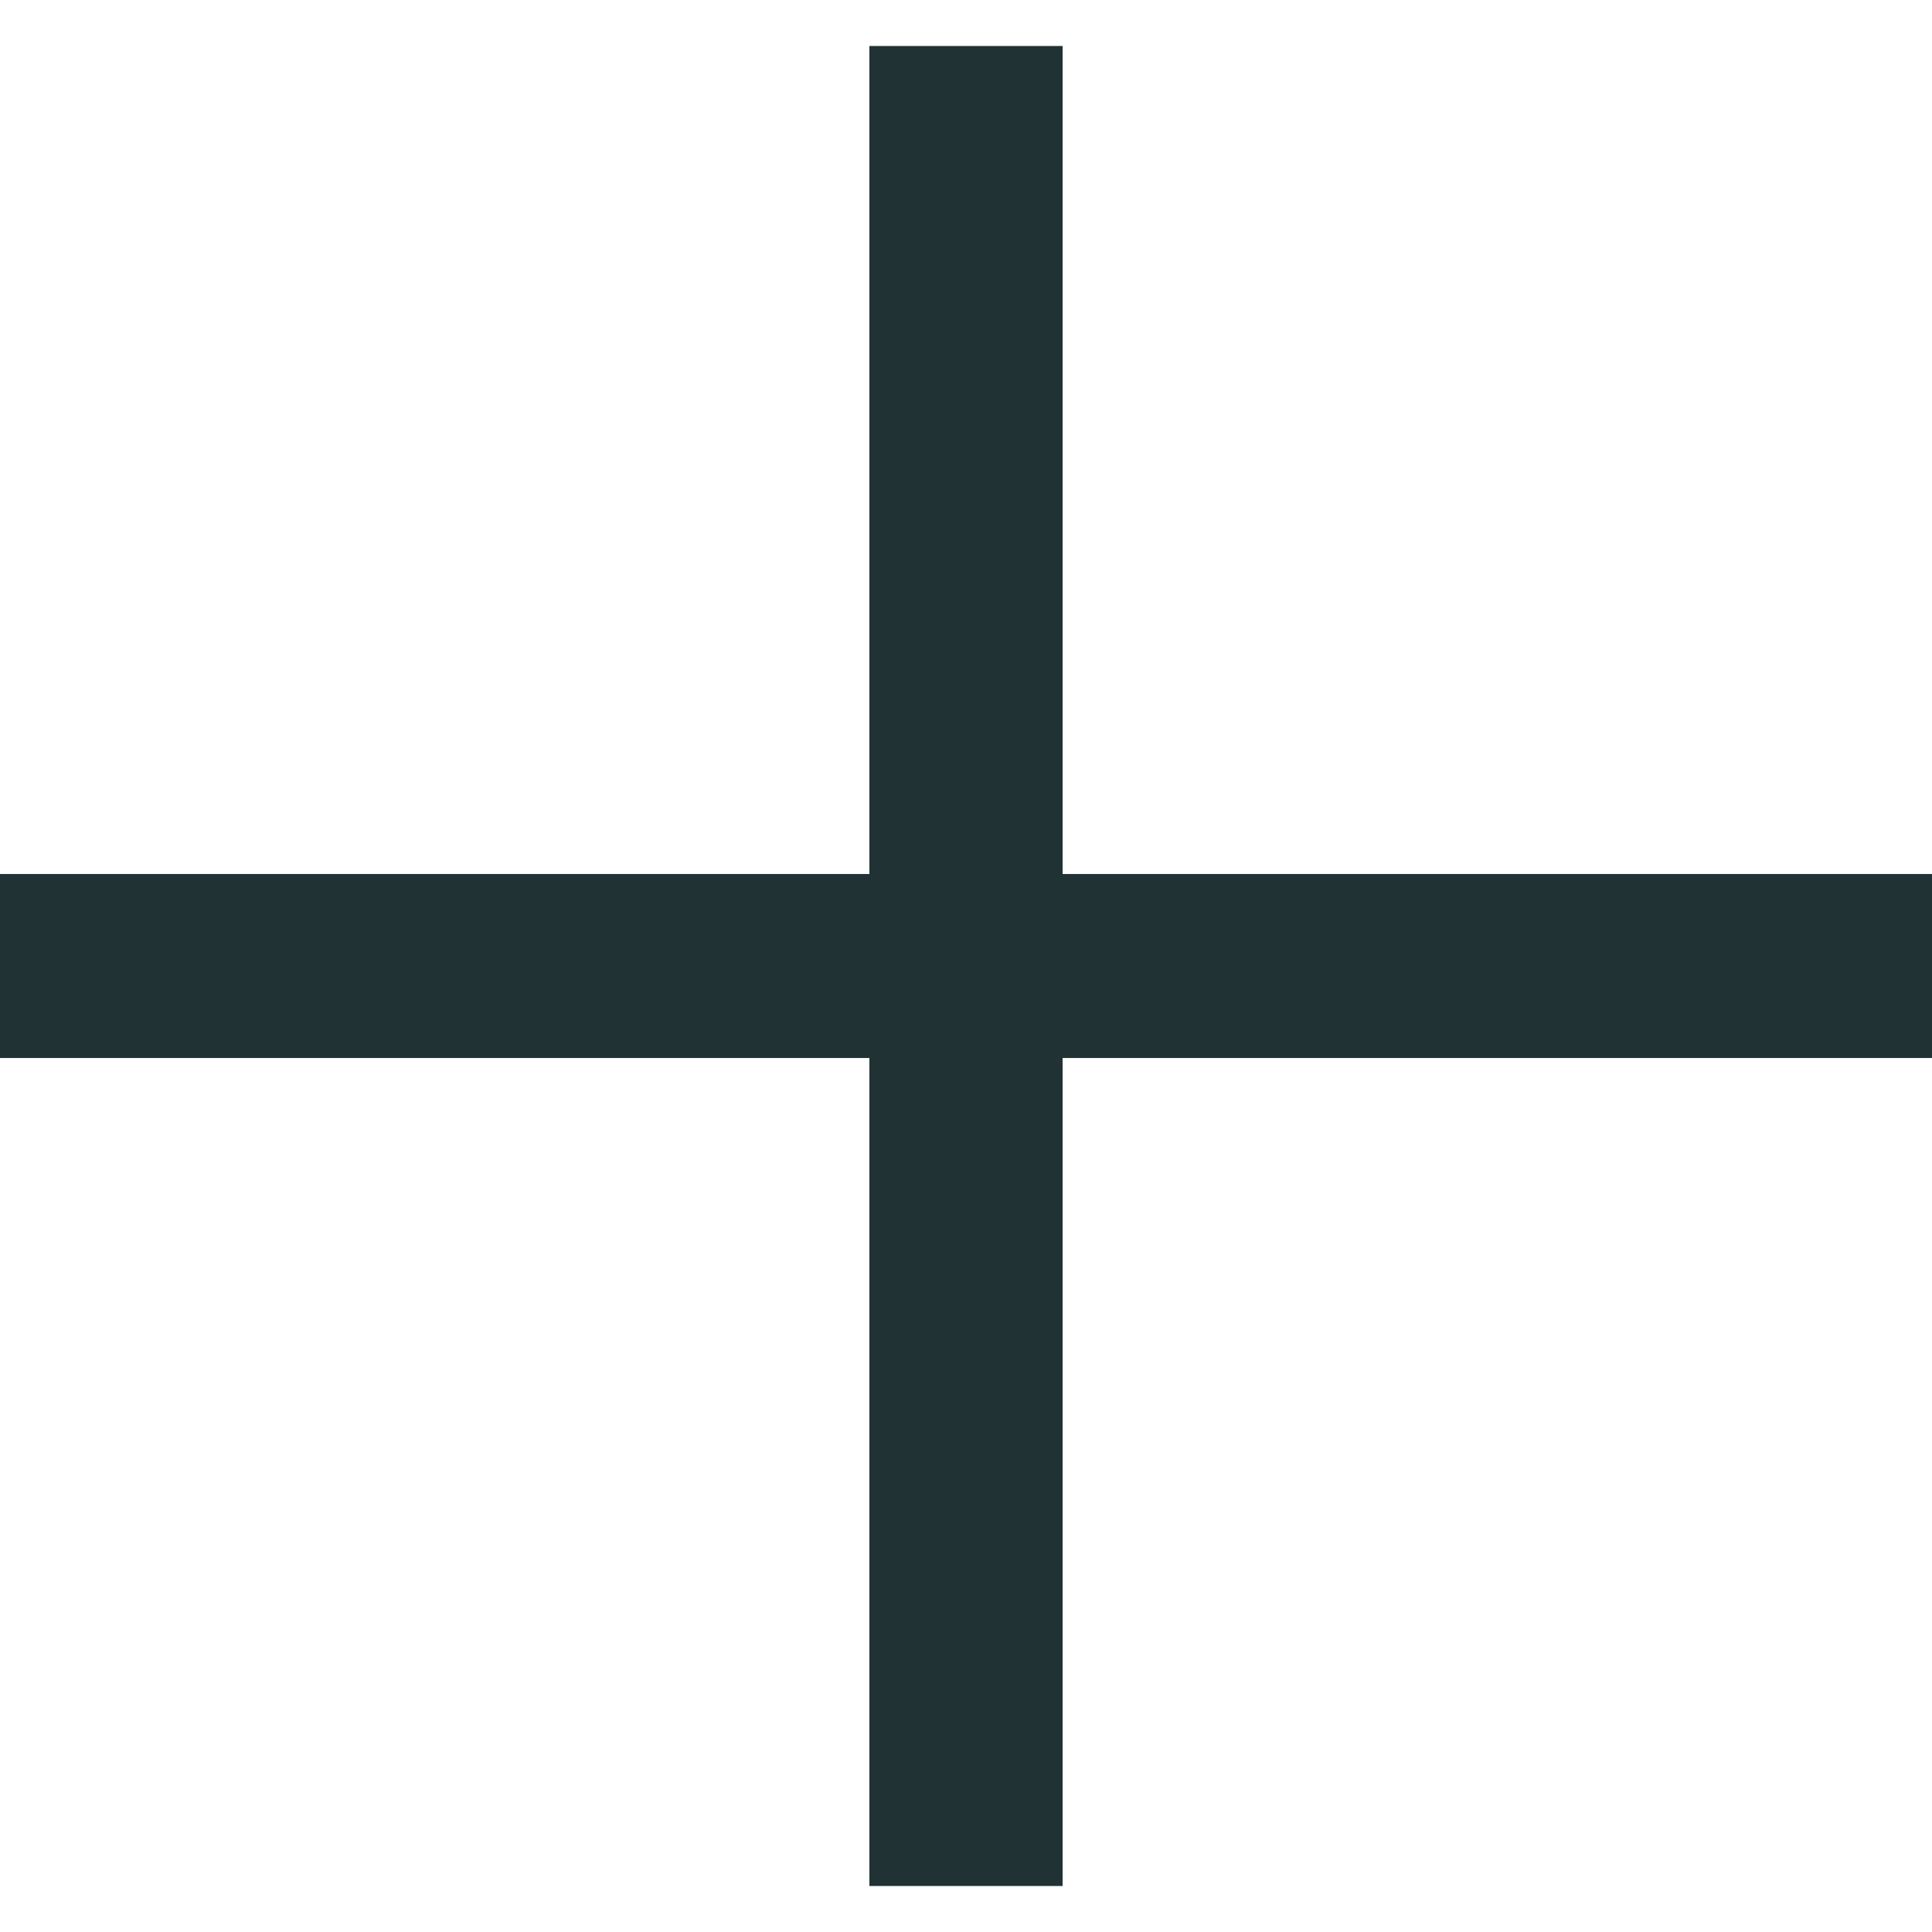
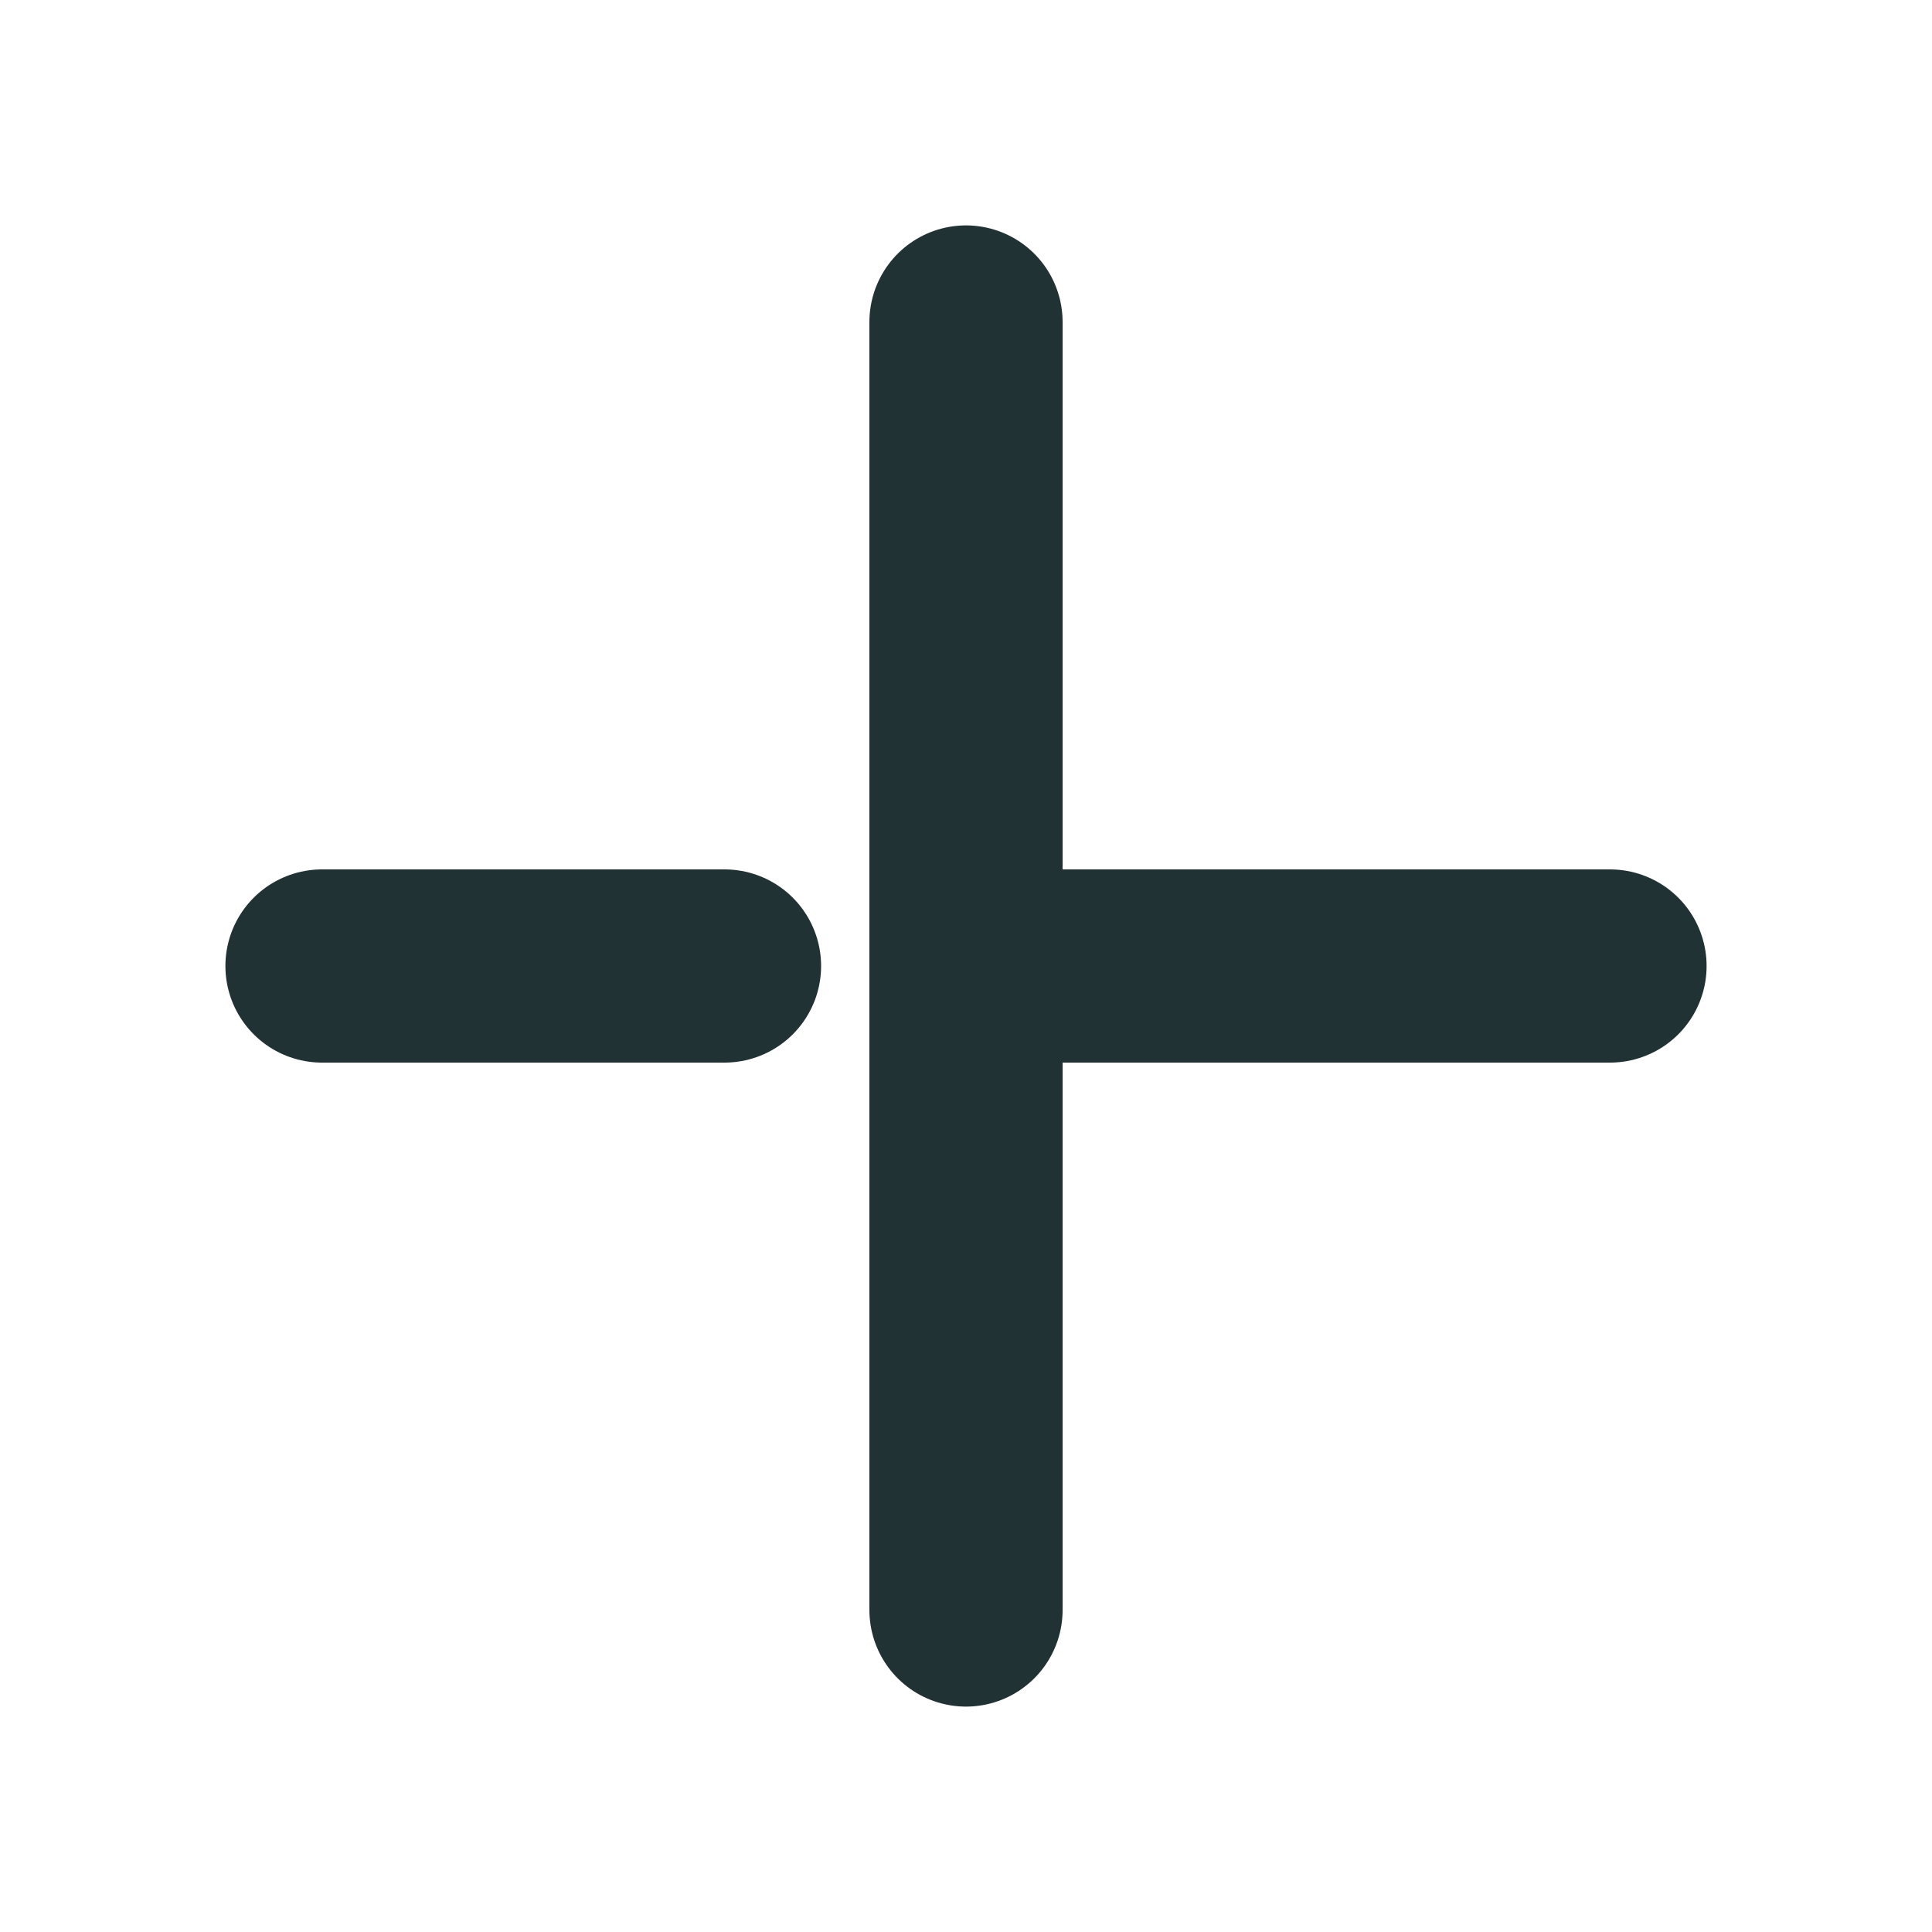
- <svg xmlns="http://www.w3.org/2000/svg" width="16px" height="16px" viewBox="0 -0.5 21 21" version="1.1" fill="#000000">
+ <svg xmlns="http://www.w3.org/2000/svg" width="24px" height="24px" viewBox="0 0 24.00 24.00" fill="none" stroke="#213234">
  <g id="SVGRepo_bgCarrier" stroke-width="0" />
  <g id="SVGRepo_tracerCarrier" stroke-linecap="round" stroke-linejoin="round" />
  <g id="SVGRepo_iconCarrier">
-     <defs> </defs>
-     <g id="Page-1" stroke="none" stroke-width="1" fill="none" fill-rule="evenodd">
-       <g id="Dribbble-Light-Preview" transform="translate(-379, -240)" fill="#213234">
-         <g id="icons" transform="translate(56, 160)">
-           <polygon id="plus-[#1512]" points="344 89 344 91 334.55 91 334.55 100 332.45 100 332.45 91 323 91 323 89 332.45 89 332.45 80 334.55 80 334.55 89"> </polygon>
-         </g>
-       </g>
-     </g>
+     <path d="M4 12H9M12 12H20M12 4V20" stroke="#213234" stroke-width="2.4" stroke-linecap="round" stroke-linejoin="round" />
  </g>
</svg>
